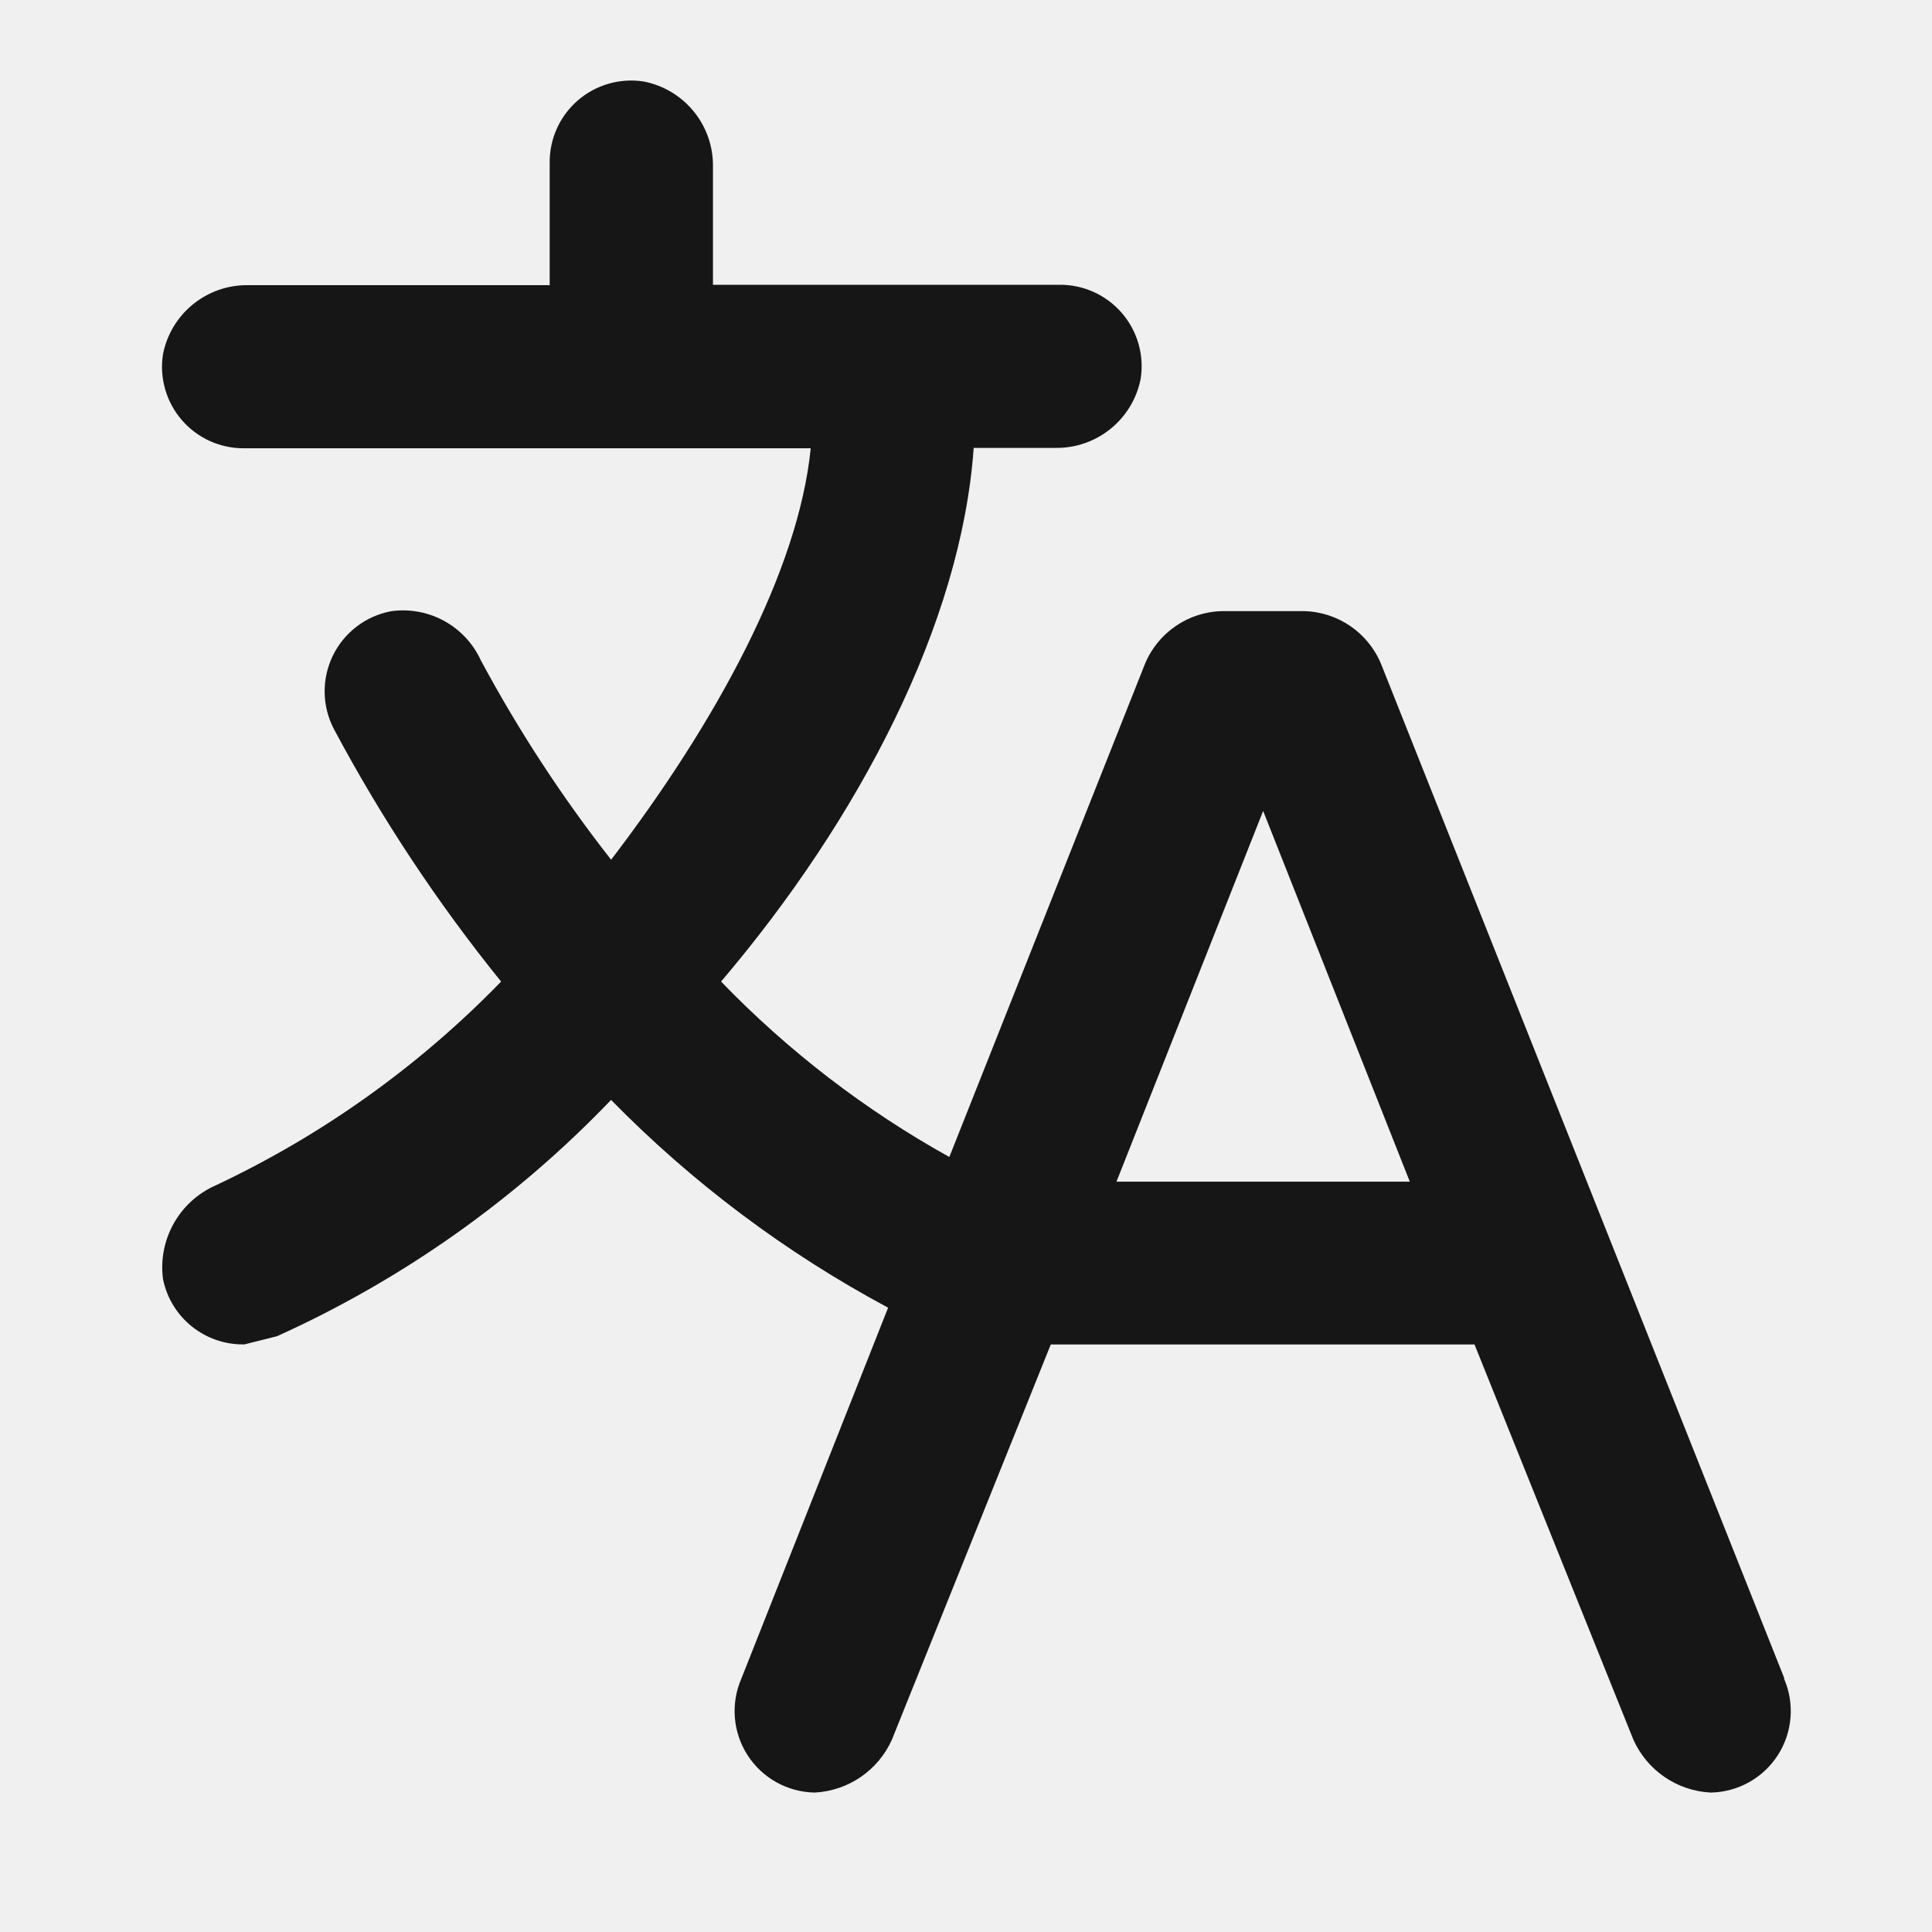
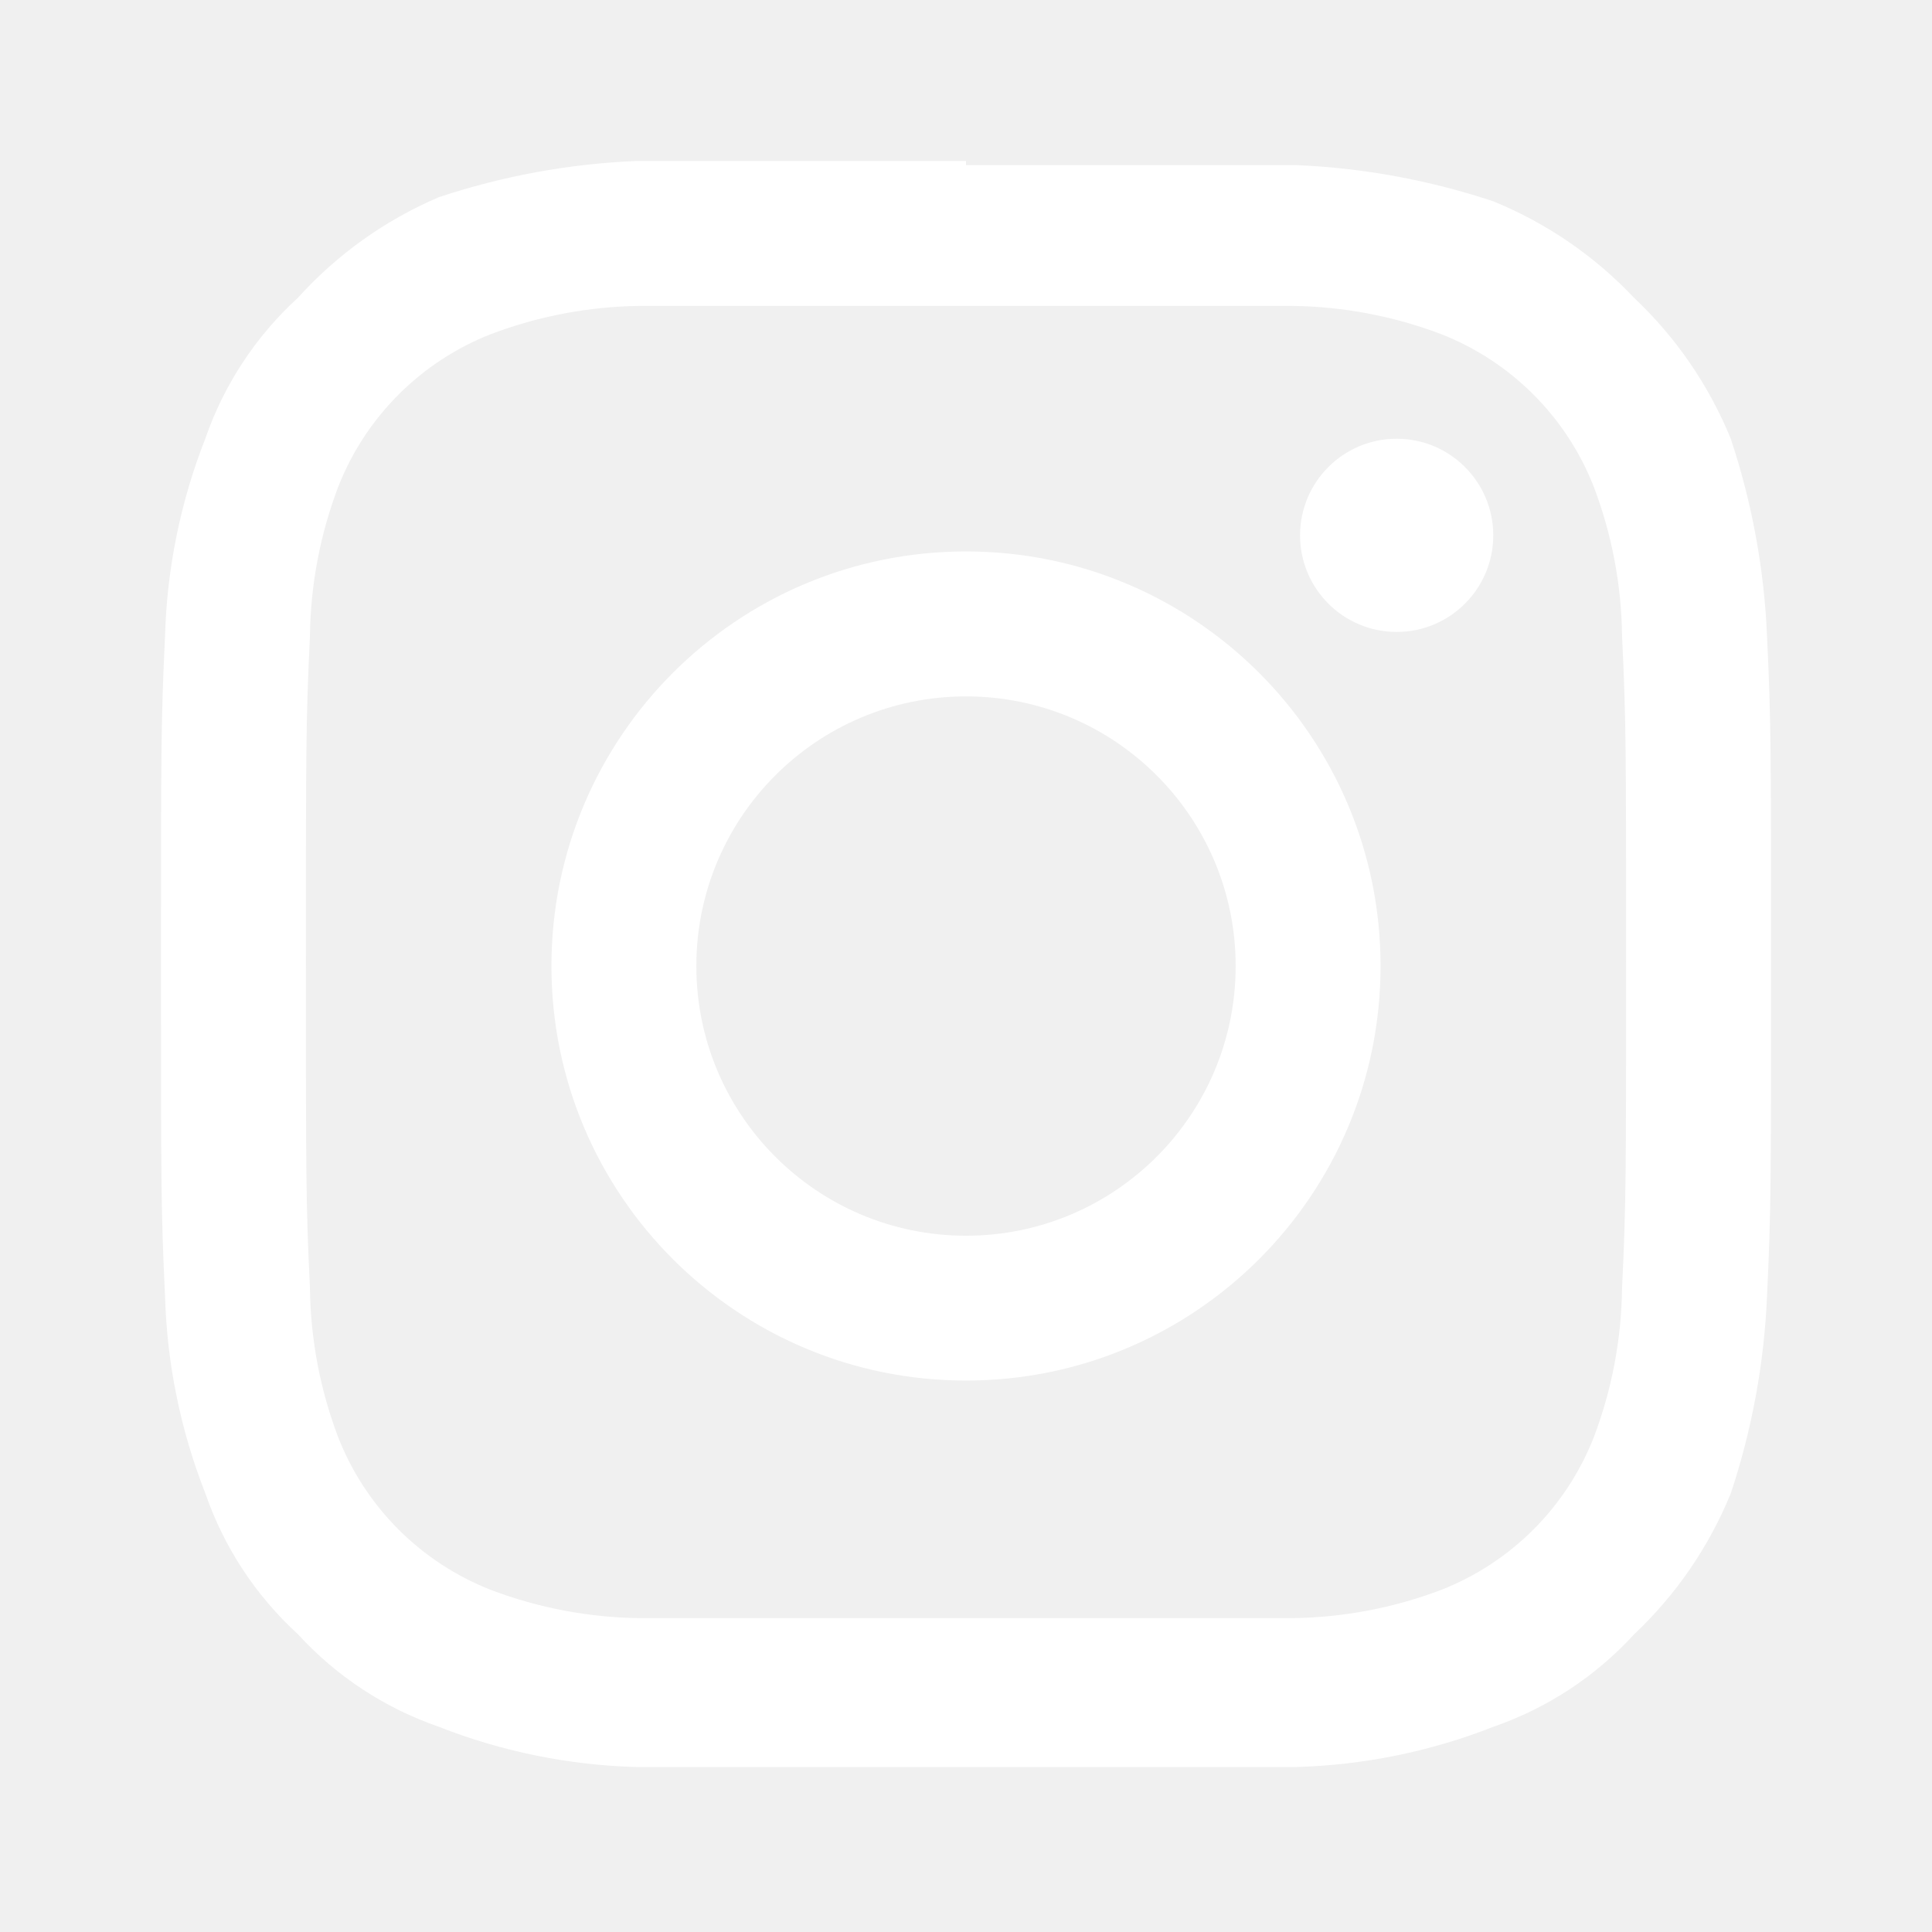
- <svg xmlns="http://www.w3.org/2000/svg" width="35" height="35">
-   <path fill="none" d="M0 0h35v35H0z" />
-   <path d="M32.326 30.407L25.02 12.03a1.55 1.55 0 00-1.4-.959h-1.479a1.55 1.55 0 00-1.4.959l-3.543 8.93a17.713 17.713 0 01-4.135-3.178c2.509-2.952 4.354-6.495 4.576-9.668h1.476a1.55 1.55 0 001.55-1.255 1.476 1.476 0 00-1.476-1.7h-6.273V3.026a1.55 1.55 0 00-1.258-1.55 1.476 1.476 0 00-1.7 1.476v2.214H4.502a1.55 1.55 0 00-1.55 1.255 1.476 1.476 0 001.476 1.7h10.259c-.221 2.214-1.7 4.945-3.616 7.454a25.167 25.167 0 01-2.362-3.616 1.55 1.55 0 00-1.624-.886 1.476 1.476 0 00-1.033 2.14 28.857 28.857 0 003.026 4.569 17.713 17.713 0 01-5.166 3.69 1.624 1.624 0 00-.959 1.7 1.476 1.476 0 001.475 1.183l.59-.148a19.484 19.484 0 006.052-4.281 20.739 20.739 0 005.019 3.764l-2.657 6.716a1.476 1.476 0 001.326 2.068 1.624 1.624 0 001.4-.959l2.878-7.159h7.676l2.878 7.159a1.624 1.624 0 001.4.959 1.476 1.476 0 001.328-2.067zm-12.1-9l2.657-6.716 2.657 6.716z" fill="#161616" />
+ <svg xmlns="http://www.w3.org/2000/svg" width="33" height="33">
+   <path fill="none" d="M0 0h33v33H0z" />
+   <path fill="none" d="M0 0h33v33H0z" />
+   <g fill="#fff">
+     <path d="M16.5 5.225h5.569a7.425 7.425 0 012.544.481 4.606 4.606 0 012.612 2.613 7.425 7.425 0 01.481 2.544c.069 1.444.069 1.925.069 5.569s0 4.125-.069 5.569a7.425 7.425 0 01-.481 2.544 4.606 4.606 0 01-2.612 2.613 7.425 7.425 0 01-2.544.481H10.931a7.425 7.425 0 01-2.544-.481 4.606 4.606 0 01-2.612-2.612 7.425 7.425 0 01-.481-2.544c-.069-1.444-.069-1.925-.069-5.569s0-4.125.069-5.569a7.425 7.425 0 01.481-2.544 4.606 4.606 0 012.613-2.614 7.425 7.425 0 012.544-.481H16.5m0-2.475h-5.637a12.306 12.306 0 00-3.369.619 6.875 6.875 0 00-2.406 1.718 5.844 5.844 0 00-1.582 2.407 9.969 9.969 0 00-.687 3.369c-.069 1.443-.069 1.925-.069 5.637s0 4.194.069 5.638a9.969 9.969 0 00.688 3.369 5.844 5.844 0 001.581 2.406 5.844 5.844 0 002.406 1.581 9.969 9.969 0 003.369.688h11.275a9.969 9.969 0 003.369-.687 5.844 5.844 0 002.406-1.581 6.875 6.875 0 001.65-2.406 12.306 12.306 0 00.619-3.369c.069-1.444.069-1.925.069-5.637s0-4.194-.069-5.638a12.306 12.306 0 00-.619-3.369 6.875 6.875 0 00-1.65-2.406 6.875 6.875 0 00-2.406-1.65 12.306 12.306 0 00-3.369-.619H16.5" />
+     <path d="M16.5 9.419a7.081 7.081 0 107.081 7.081A7.081 7.081 0 0016.5 9.419m0 11.688a4.606 4.606 0 114.606-4.606 4.606 4.606 0 01-4.606 4.606m9.006-11.963a1.65 1.65 0 11-1.65-1.65 1.65 1.65 0 011.65 1.65" />
+   </g>
</svg>
